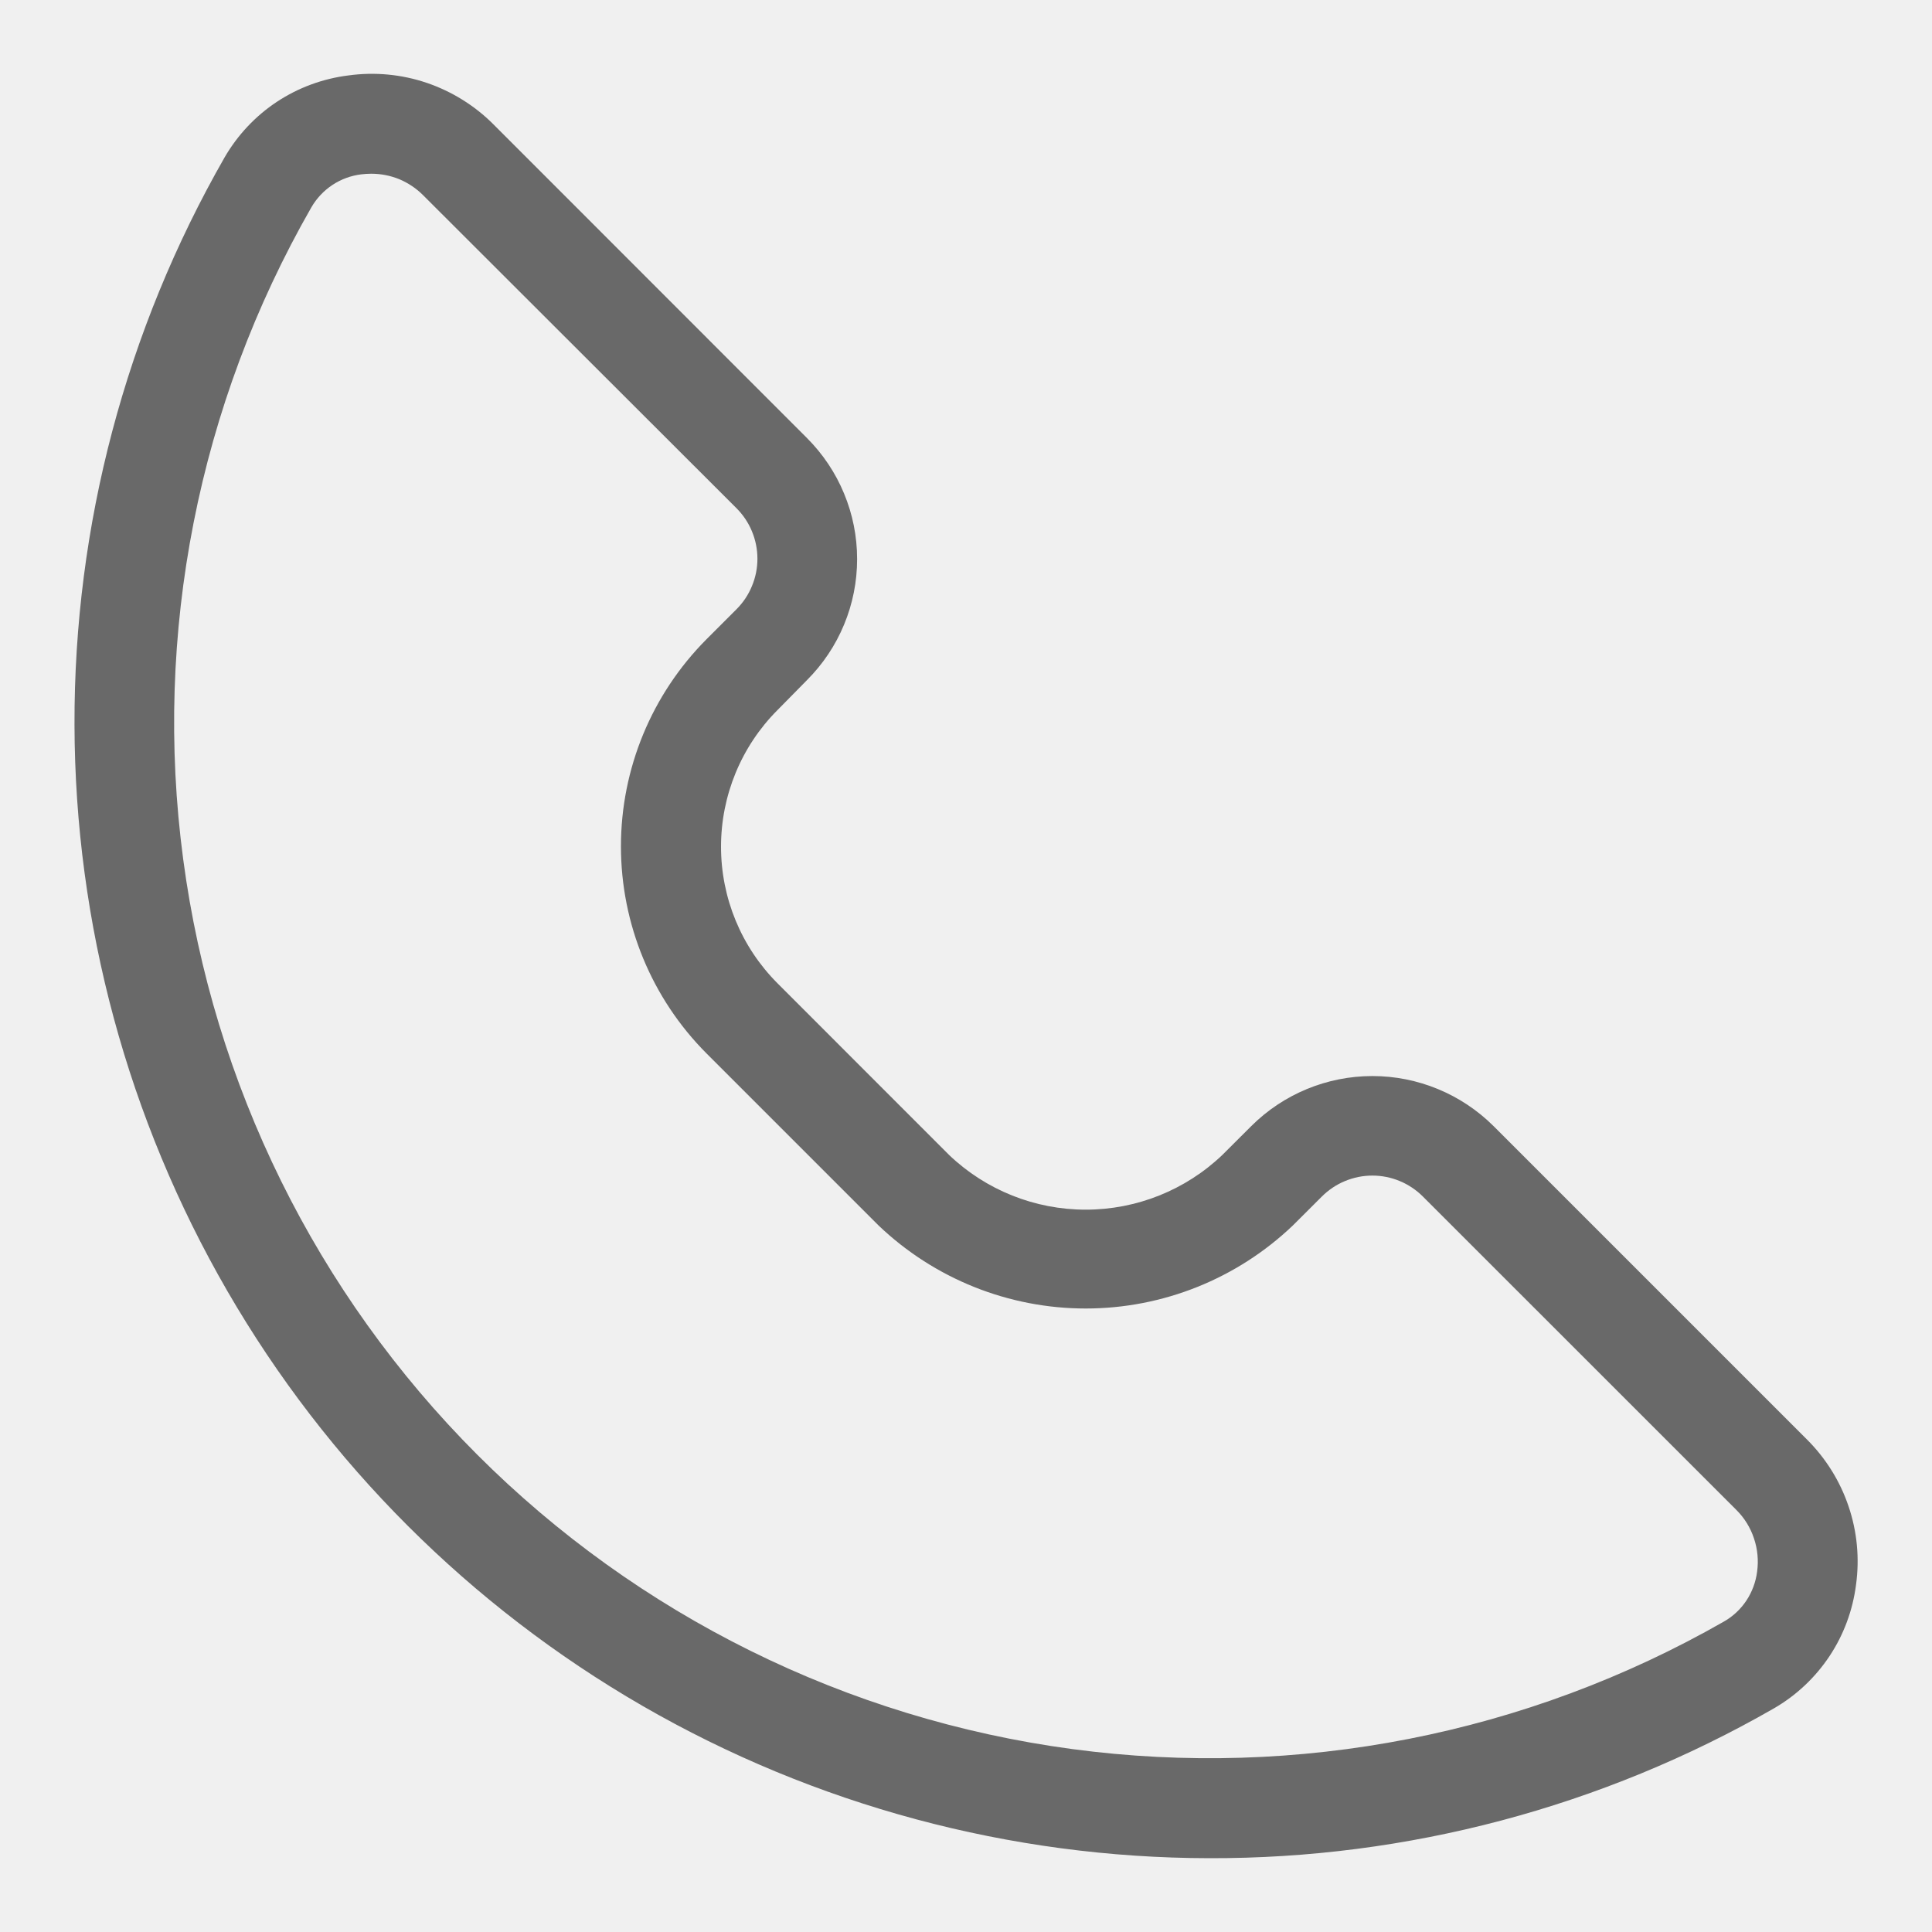
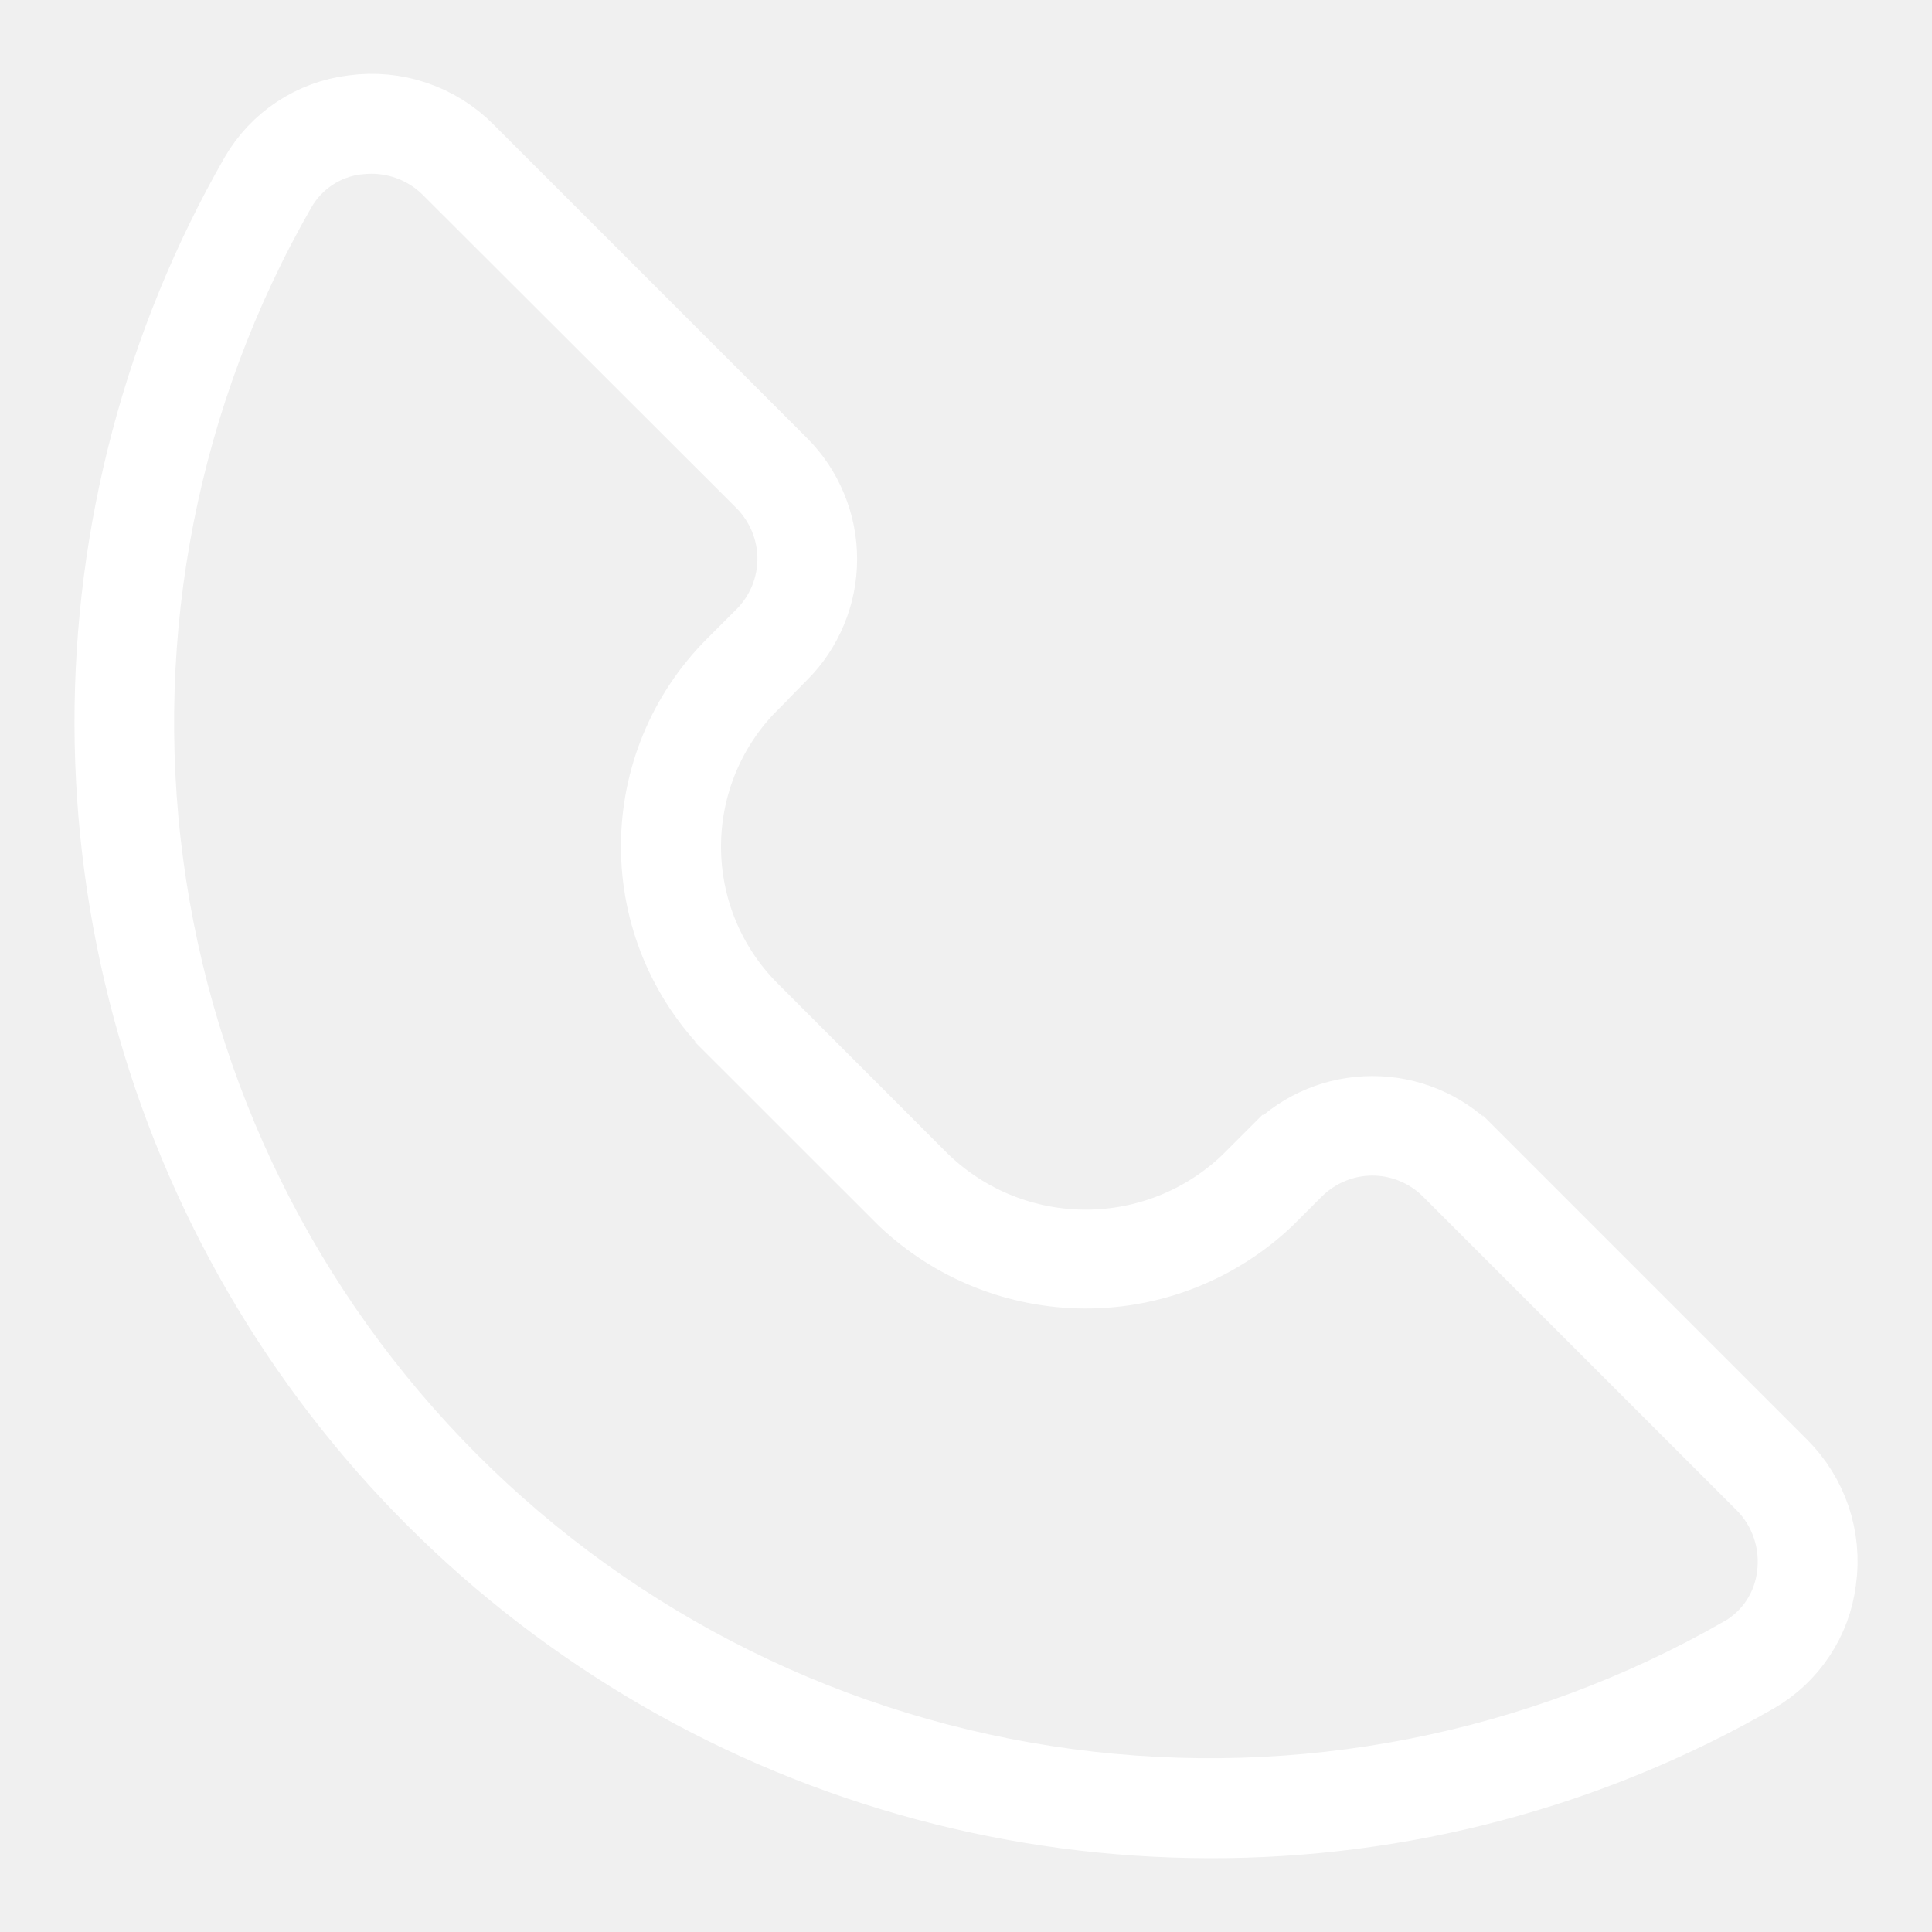
<svg xmlns="http://www.w3.org/2000/svg" width="25" height="25" viewBox="0 0 25 25" fill="none">
-   <path d="M15.647 24.045C13.072 24.041 10.544 23.361 8.314 22.074C6.085 20.786 4.233 18.936 2.943 16.708C1.653 14.48 0.97 11.952 0.964 9.378C0.957 6.803 1.627 4.272 2.906 2.037C3.073 1.749 3.304 1.502 3.582 1.318C3.86 1.134 4.178 1.017 4.509 0.976C4.85 0.929 5.197 0.962 5.522 1.072C5.848 1.183 6.144 1.367 6.387 1.611L10.441 5.667C10.647 5.873 10.811 6.117 10.922 6.386C11.034 6.655 11.091 6.943 11.091 7.234C11.091 7.526 11.034 7.814 10.922 8.083C10.811 8.352 10.647 8.596 10.441 8.802L10.06 9.189C9.592 9.658 9.33 10.294 9.33 10.956C9.33 11.619 9.592 12.254 10.06 12.723L12.282 14.946C12.758 15.4 13.391 15.653 14.049 15.653C14.707 15.653 15.34 15.4 15.816 14.946L16.191 14.572C16.607 14.157 17.171 13.924 17.759 13.924C18.346 13.924 18.91 14.157 19.327 14.572L23.381 18.626C23.625 18.869 23.81 19.165 23.92 19.491C24.031 19.817 24.064 20.165 24.017 20.506C23.975 20.836 23.858 21.153 23.674 21.43C23.489 21.708 23.244 21.939 22.955 22.106C20.731 23.383 18.211 24.052 15.647 24.045ZM4.804 2.248C4.761 2.248 4.718 2.251 4.675 2.256C4.542 2.272 4.414 2.319 4.302 2.393C4.19 2.467 4.096 2.567 4.029 2.683C2.566 5.236 1.982 8.199 2.37 11.115C2.757 14.032 4.094 16.74 6.173 18.821C8.253 20.903 10.959 22.242 13.875 22.633C16.792 23.023 19.755 22.443 22.309 20.982C22.426 20.915 22.525 20.822 22.599 20.71C22.673 20.598 22.72 20.47 22.737 20.337C22.757 20.192 22.743 20.044 22.696 19.906C22.65 19.767 22.572 19.641 22.468 19.538L18.413 15.484C18.327 15.398 18.225 15.329 18.113 15.283C18.001 15.236 17.88 15.212 17.759 15.212C17.637 15.212 17.517 15.236 17.404 15.283C17.292 15.329 17.19 15.398 17.104 15.484L16.729 15.858C16.007 16.547 15.047 16.932 14.049 16.932C13.051 16.932 12.091 16.547 11.369 15.858L9.142 13.631C8.433 12.92 8.035 11.956 8.035 10.952C8.035 9.947 8.433 8.984 9.142 8.272L9.529 7.885C9.615 7.799 9.684 7.697 9.73 7.584C9.777 7.472 9.801 7.352 9.801 7.23C9.801 7.108 9.777 6.988 9.73 6.875C9.684 6.763 9.615 6.661 9.529 6.575L5.473 2.524C5.386 2.437 5.281 2.367 5.167 2.319C5.052 2.272 4.929 2.248 4.804 2.248Z" fill="#696969" />
+   <path d="M15.648 23.545L15.647 23.545C13.16 23.541 10.718 22.885 8.564 21.641C6.411 20.397 4.621 18.61 3.375 16.457C2.129 14.305 1.47 11.863 1.464 9.376C1.458 6.89 2.104 4.445 3.339 2.287C3.467 2.065 3.645 1.876 3.858 1.735C4.072 1.593 4.316 1.503 4.57 1.472L4.57 1.472L4.577 1.471C4.841 1.435 5.11 1.46 5.362 1.546C5.615 1.631 5.844 1.774 6.032 1.964L6.033 1.965L10.088 6.021L10.088 6.021C10.248 6.18 10.374 6.369 10.46 6.578C10.547 6.786 10.591 7.009 10.591 7.234C10.591 7.46 10.547 7.683 10.46 7.891C10.374 8.1 10.248 8.289 10.088 8.448L10.085 8.451L9.706 8.836C9.706 8.837 9.705 8.837 9.705 8.838C9.144 9.4 8.83 10.162 8.83 10.956C8.83 11.751 9.145 12.514 9.706 13.076L9.707 13.077L11.928 15.3L11.928 15.3L11.937 15.308C12.506 15.851 13.262 16.153 14.049 16.153C14.835 16.153 15.591 15.851 16.161 15.308L16.161 15.308L16.169 15.3L16.543 14.926C16.544 14.926 16.544 14.926 16.544 14.926C16.866 14.604 17.303 14.424 17.759 14.424C18.214 14.424 18.651 14.604 18.973 14.925C18.973 14.926 18.974 14.926 18.974 14.926L23.028 18.98L23.029 18.981C23.218 19.169 23.361 19.398 23.447 19.651C23.532 19.904 23.558 20.173 23.521 20.438L23.521 20.438L23.52 20.444C23.489 20.698 23.399 20.941 23.257 21.154C23.116 21.367 22.927 21.545 22.705 21.673C20.558 22.906 18.124 23.552 15.648 23.545ZM4.803 1.748L4.8 1.748C4.74 1.749 4.68 1.752 4.62 1.759L4.62 1.759L4.615 1.759C4.404 1.785 4.203 1.859 4.026 1.976C3.849 2.093 3.702 2.25 3.596 2.434L3.596 2.434C2.077 5.082 1.472 8.156 1.874 11.181C2.276 14.206 3.663 17.015 5.82 19.175C7.976 21.334 10.784 22.723 13.809 23.128C16.834 23.534 19.908 22.932 22.557 21.416L22.558 21.416C22.742 21.31 22.899 21.163 23.016 20.986C23.132 20.81 23.206 20.61 23.232 20.401C23.262 20.181 23.241 19.957 23.17 19.746C23.099 19.534 22.98 19.342 22.821 19.184C22.821 19.184 22.821 19.184 22.821 19.184L18.767 15.13C18.635 14.998 18.477 14.893 18.304 14.821C18.131 14.749 17.946 14.712 17.759 14.712C17.571 14.712 17.386 14.749 17.213 14.821C17.04 14.893 16.883 14.998 16.75 15.13L16.38 15.5C15.751 16.098 14.917 16.432 14.049 16.432C13.181 16.432 12.347 16.098 11.718 15.5L9.496 13.279C9.496 13.278 9.496 13.278 9.496 13.278C8.881 12.66 8.535 11.824 8.535 10.952C8.535 10.08 8.881 9.243 9.496 8.625C9.496 8.625 9.496 8.625 9.496 8.625L9.883 8.238C10.015 8.106 10.12 7.949 10.192 7.776C10.264 7.603 10.301 7.417 10.301 7.23C10.301 7.043 10.264 6.857 10.192 6.684C10.12 6.511 10.015 6.354 9.883 6.221L9.883 6.221L5.827 2.171C5.827 2.171 5.827 2.171 5.827 2.171C5.693 2.036 5.533 1.93 5.357 1.857C5.182 1.785 4.993 1.748 4.803 1.748Z" fill="#696969" stroke="white" />
</svg>
